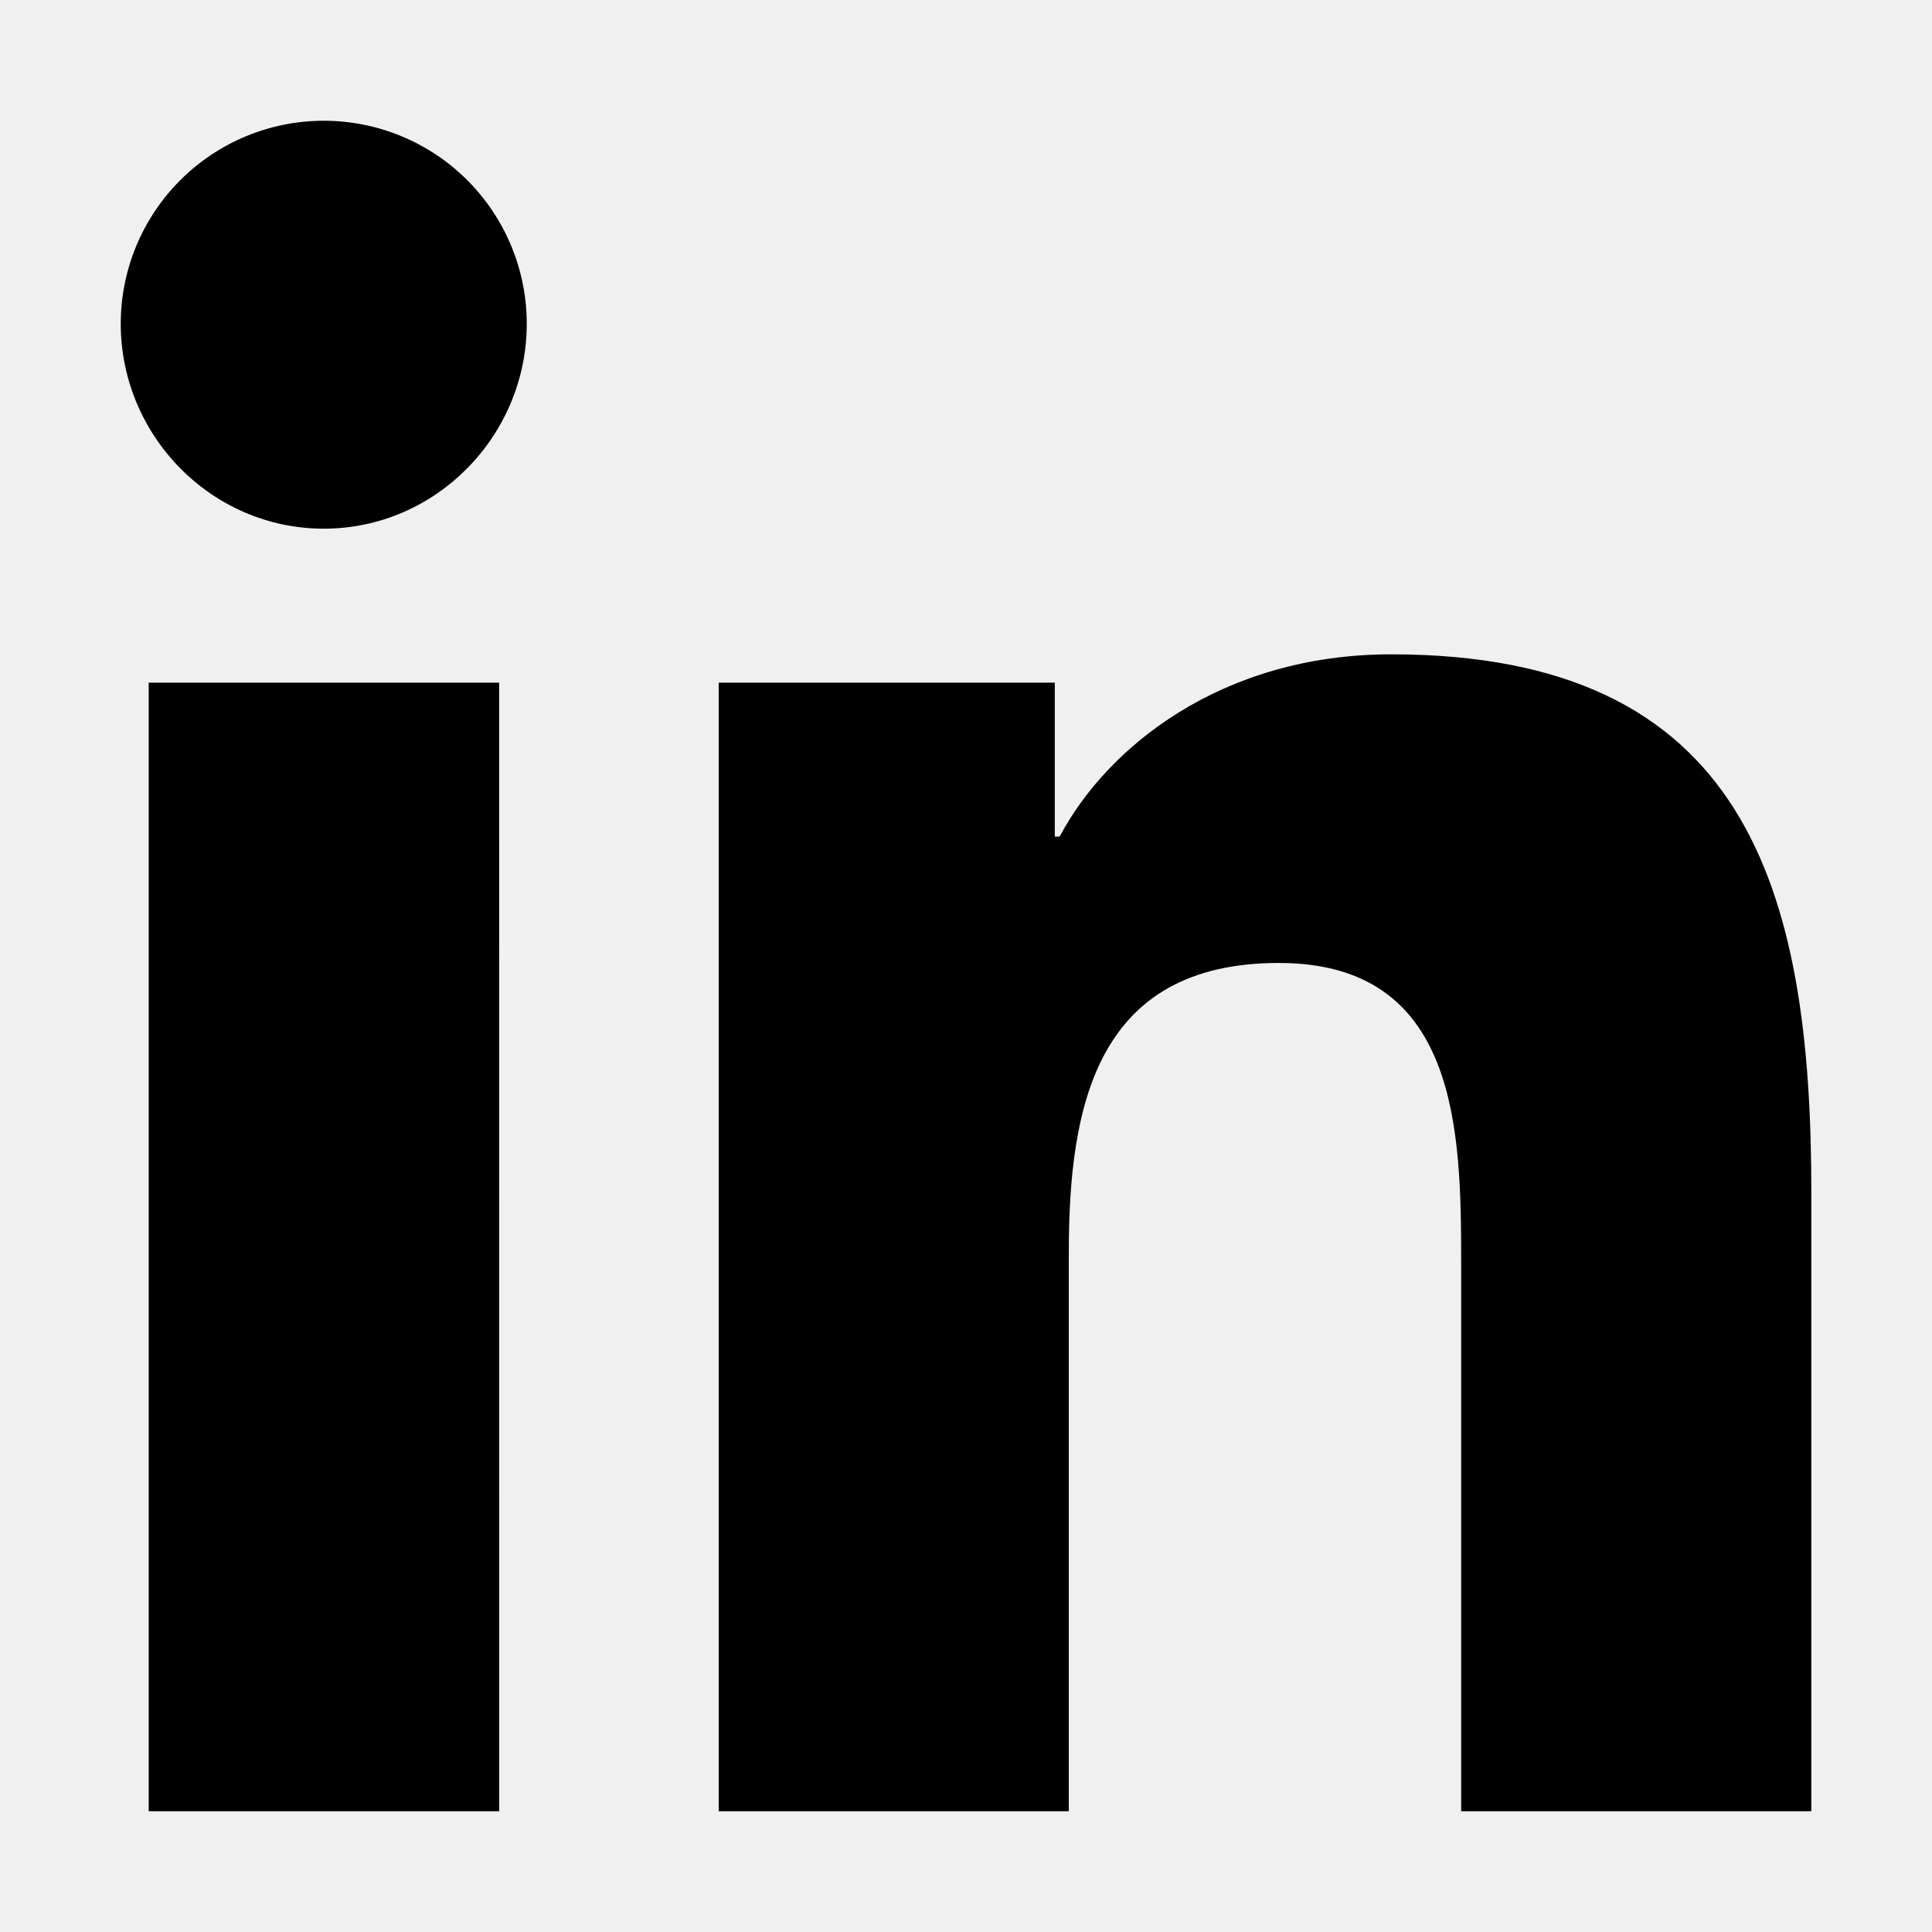
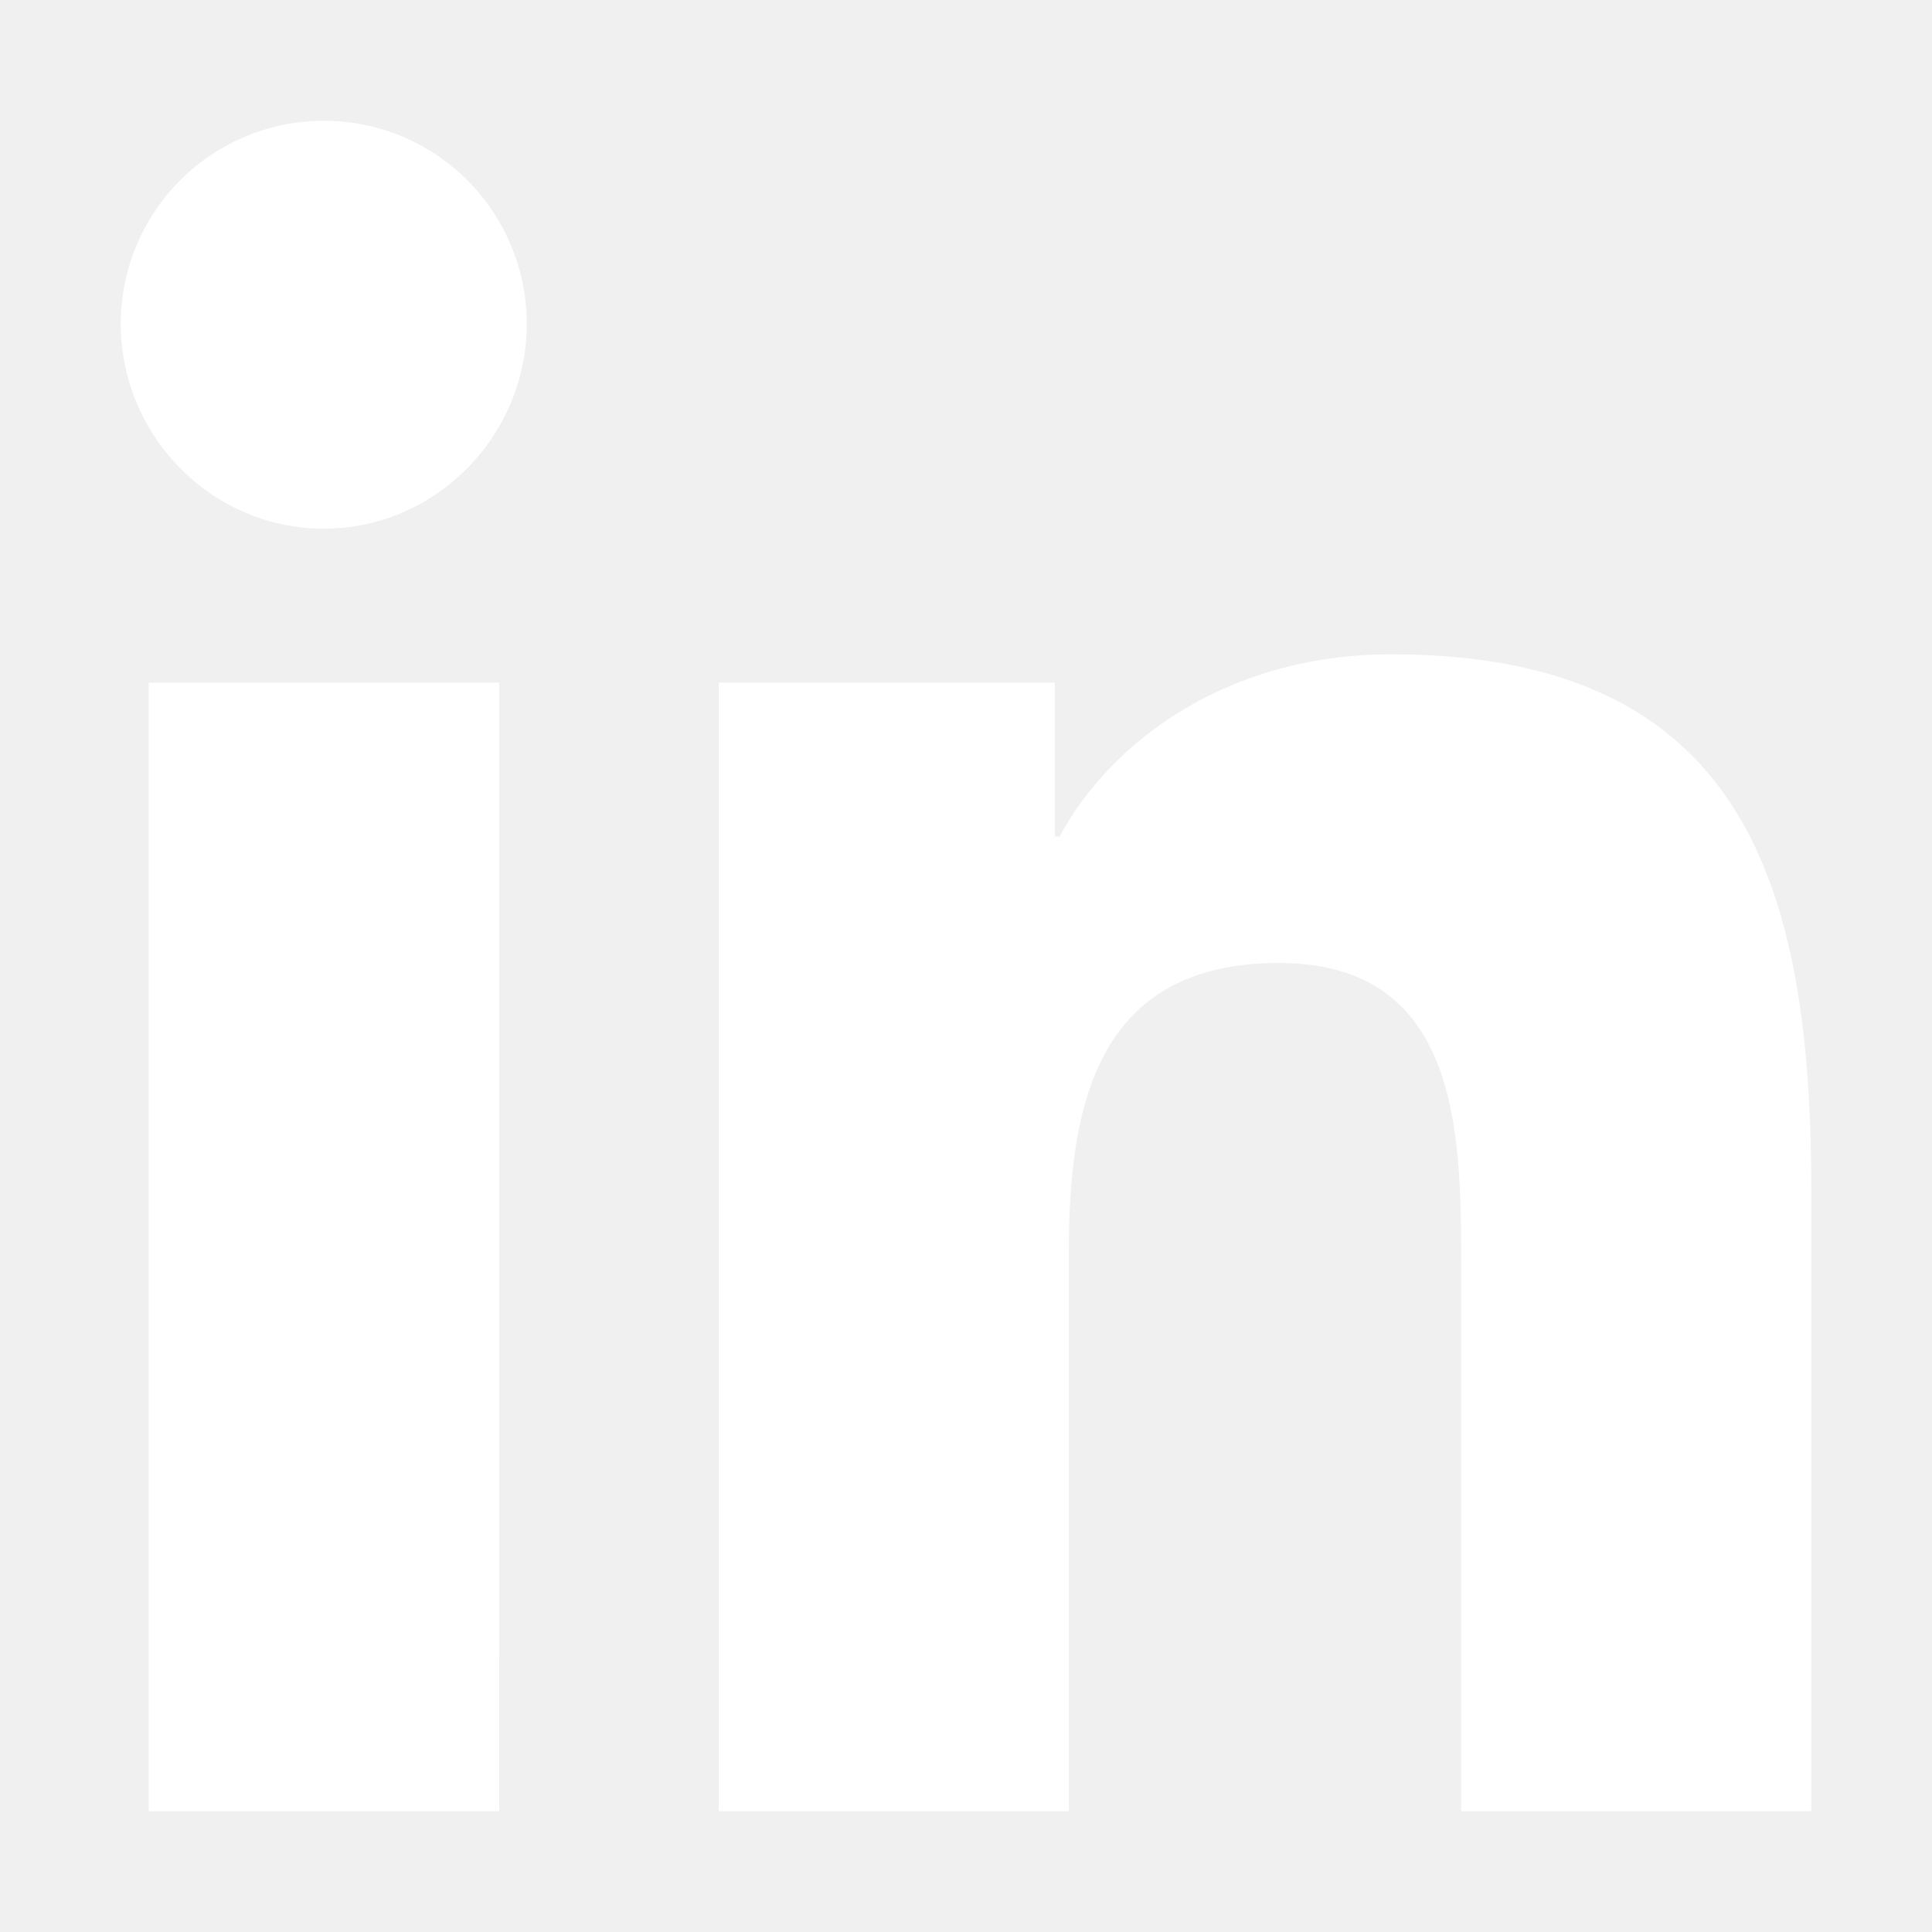
- <svg xmlns="http://www.w3.org/2000/svg" width="28" height="28" viewBox="0 0 28 28" fill="none">
-   <path d="M7.235 26.25H2.155V9.893H7.234L7.235 26.25ZM4.692 7.662C3.067 7.662 1.75 6.316 1.75 4.692C1.75 3.912 2.06 3.164 2.612 2.612C3.164 2.06 3.912 1.75 4.692 1.75C5.473 1.75 6.221 2.06 6.773 2.612C7.324 3.164 7.634 3.912 7.634 4.692C7.634 6.316 6.316 7.662 4.693 7.662H4.692ZM26.245 26.25H21.176V18.288C21.176 16.39 21.138 13.956 18.535 13.956C15.894 13.956 15.49 16.018 15.49 18.151V26.25H10.416V9.893H15.287V12.124H15.358C16.037 10.839 17.693 9.483 20.164 9.483C25.305 9.483 26.251 12.868 26.251 17.265V26.25H26.245Z" fill="black" />
+ <svg xmlns="http://www.w3.org/2000/svg" width="28" height="28" viewBox="0 0 28 28" fill="#fff">
+   <path d="M7.235 26.25H2.155V9.893H7.234L7.235 26.25ZM4.692 7.662C3.067 7.662 1.75 6.316 1.75 4.692C1.75 3.912 2.06 3.164 2.612 2.612C3.164 2.06 3.912 1.75 4.692 1.75C5.473 1.75 6.221 2.06 6.773 2.612C7.324 3.164 7.634 3.912 7.634 4.692C7.634 6.316 6.316 7.662 4.693 7.662H4.692ZM26.245 26.25H21.176V18.288C21.176 16.39 21.138 13.956 18.535 13.956C15.894 13.956 15.49 16.018 15.49 18.151V26.25H10.416V9.893H15.287V12.124H15.358C16.037 10.839 17.693 9.483 20.164 9.483C25.305 9.483 26.251 12.868 26.251 17.265V26.25H26.245Z" fill="white" />
</svg>
